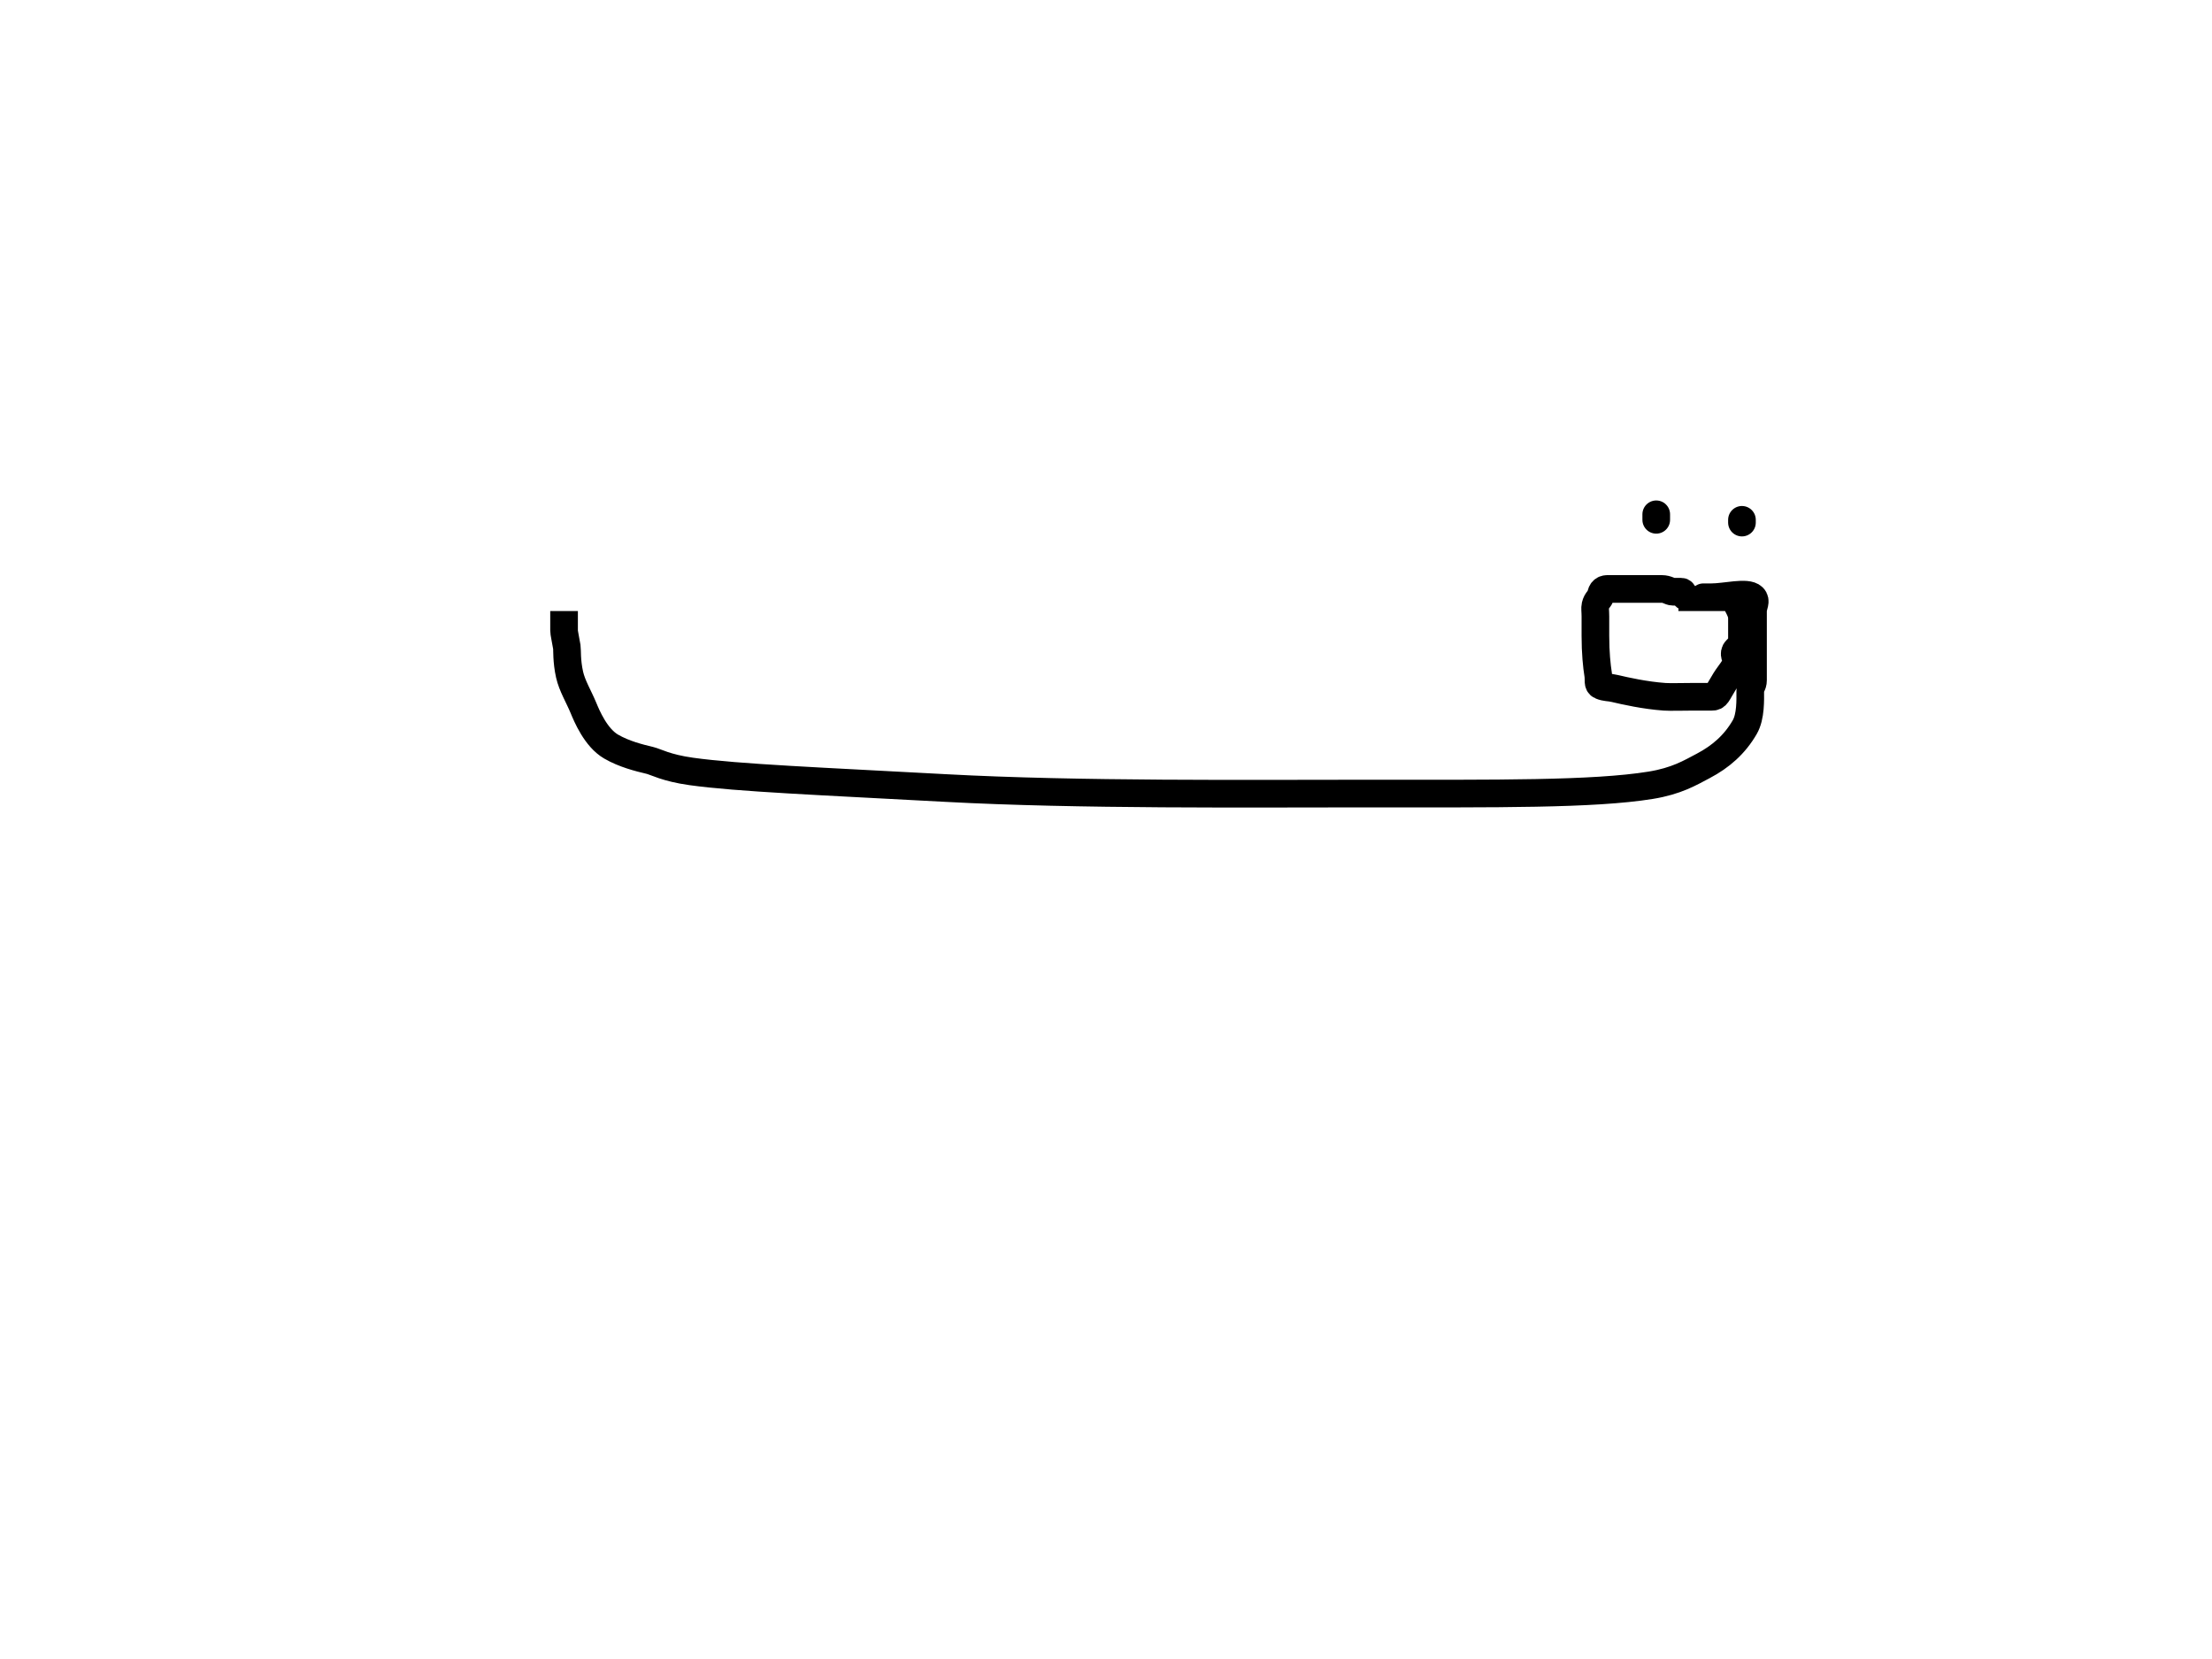
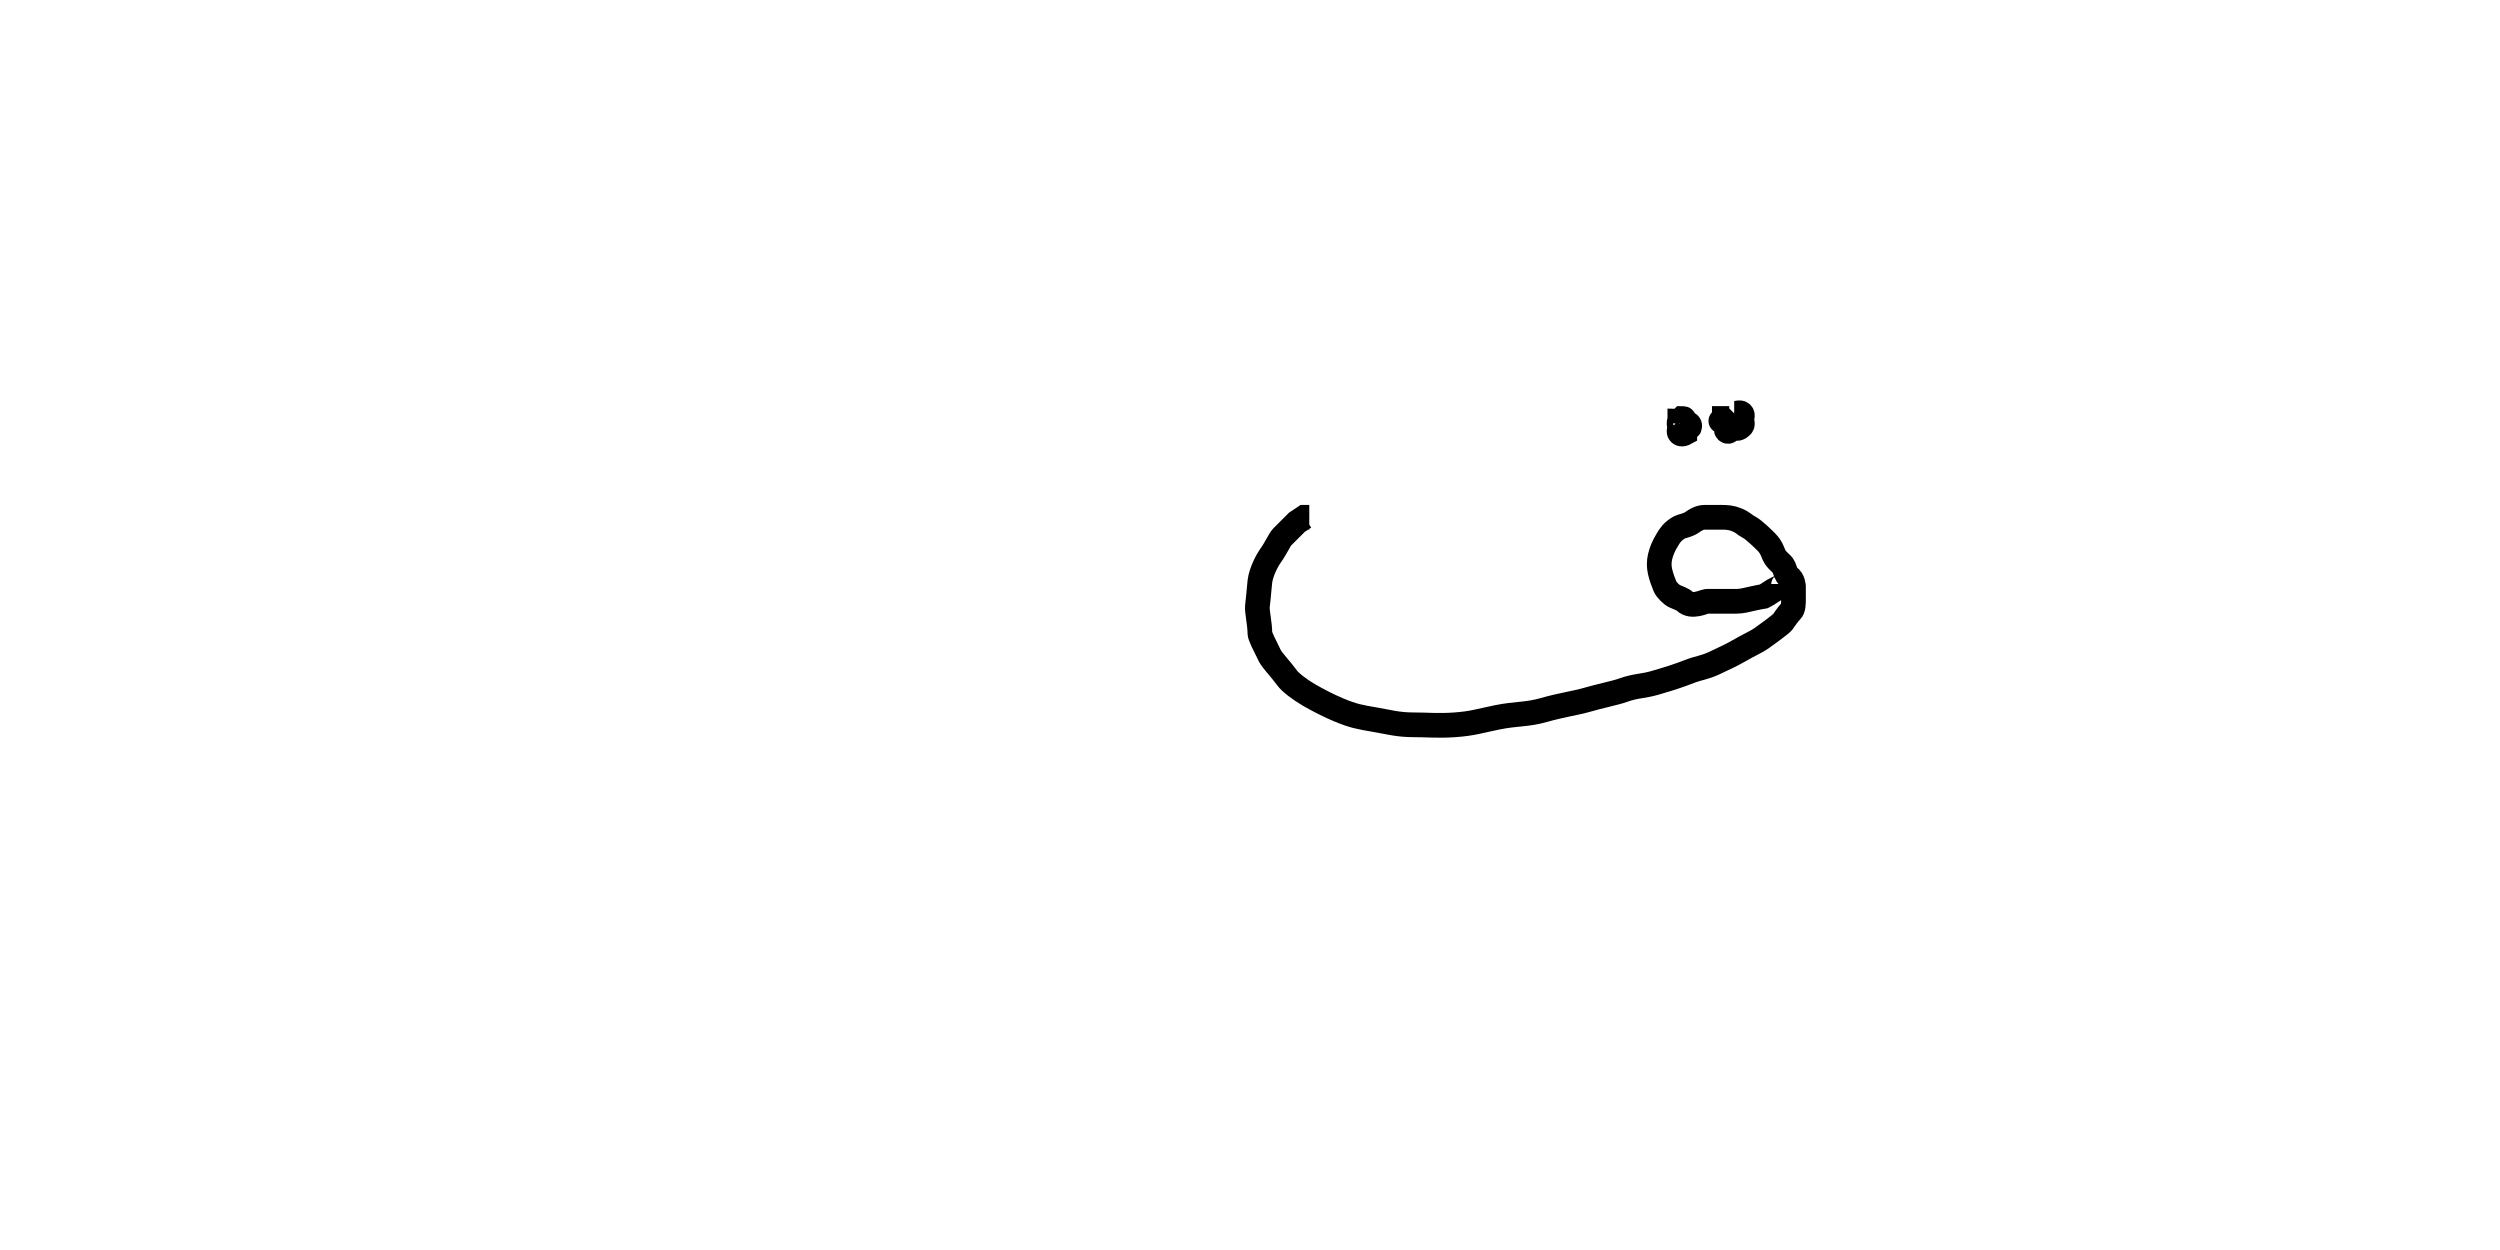
- <svg xmlns="http://www.w3.org/2000/svg" width="800" height="600" stroke="null">
-   <g stroke="null">
-     <path fill="none" stroke="#000" id="svg_1" d="m-150,108c0,-1 0,-2 0,-5l4,-6l6,-2" />
-     <path d="m612,221c0,-1 0.383,-2.076 0,-3c-0.541,-1.307 -1.076,-1.617 -2,-2c-1.307,-0.541 -1,-2 -2,-2c-1,0 -2,0 -3,0c-1,0 -2,-1 -4,-1c-1,0 -2,0 -4,0c-2,0 -4,0 -5,0c-2,0 -3,0 -5,0c-2,0 -3,0 -5,0c-1,0 -2.486,-0.176 -3,2c-0.46,1.946 -1.486,1.824 -2,4c-0.23,0.973 0,2 0,4c0,2 0,4 0,7c0,6 0.493,10.879 1,14c0.32,1.974 -0.307,3.459 1,4c1.848,0.765 2.824,0.486 5,1c3.893,0.919 10.947,2.499 18,3c1.995,0.142 7,0 10,0c2,0 3,0 4,0c1,0 2,0 3,0c2,0 1.675,-0.62 5,-6c1.487,-2.406 4,-5 4,-7c0,-1 -1.414,-2.586 0,-4c0.707,-0.707 2,-2 2,-3c0,-1 0,-4 0,-5c0,-1 0,-2 0,-3c0,-1 0,-2 -1,-4c-1,-2 -2,-4 -3,-4c-1,0 -2,0 -3,0c-1,0 -2,0 -3,0c-1,0 -2,0 -3,0c-2,0 -1,0 2,0c5,0 12.879,-2.121 15,0c1.414,1.414 0,3 0,5c0,1 0,5 0,9c0,2 0,5 0,8c0,4 0,5 0,8c0,2 -1,2 -1,4c0,3 0.245,9.132 -2,13c-3.619,6.237 -8.618,10.643 -15,14c-4.766,2.507 -9.636,5.48 -19,7c-20.729,3.364 -56,3 -102,3c-43,0 -105.029,0.598 -153,-2c-45.034,-2.439 -75.134,-3.645 -92,-6c-9.131,-1.275 -12.824,-3.486 -15,-4c-3.893,-0.919 -9.347,-2.289 -14,-5c-5.532,-3.224 -8.79,-11.078 -10,-14c-1.711,-4.132 -4.095,-7.977 -5,-12c-1.119,-4.975 -0.84,-9.013 -1,-10c-0.507,-3.121 -1,-5 -1,-6c0,-2 0,-3 0,-4l0,-1l0,-2" id="svg_19" stroke-width="10" stroke="#000" fill="none" />
-     <polyline stroke-linecap="round" id="svg_21" points="630,188 630,189 " stroke-width="10" stroke="#000" fill="none" />
-     <polyline stroke-linecap="round" id="svg_22" points="599,186 599,187 599,188 " stroke-width="10" stroke="#000" fill="none" />
+ <svg xmlns="http://www.w3.org/2000/svg" width="1012" height="506">
+   <g id="Layer_1">
+     <path fill="none" stroke="#000" stroke-width="10" id="svg_6" d="m722,236.4c0,0 0,1 -1,1c0,0 -1.076,0.617 -2,1c-1.307,0.541 -3,2 -5,3c0,0 -2.824,0.486 -5,1c-1.946,0.46 -4,1 -6,1c-4,0 -8,0 -12,0c-1,0 -6.172,2.828 -9,0c-0.707,-0.707 -3.076,-1.617 -4,-2c-1.307,-0.541 -3.459,-2.693 -4,-4c-0.765,-1.848 -1.486,-3.824 -2,-6c-0.46,-1.946 -0.46,-4.053 0,-6c0.514,-2.176 1.337,-4.31 3,-7c0.743,-1.203 1.821,-3.299 5,-5c0.882,-0.472 3.186,-0.693 5,-2c1.147,-0.827 3,-2 5,-2c1,0 4,0 7,0c2,0 3.934,0.144 6,1c2.922,1.21 3,2 5,3c2,1 6,5 7,6c2,2 2.617,4.076 3,5c1.082,2.613 3.459,3.693 4,5c0.765,1.848 1.149,3.474 2,4c1.902,1.176 2,4 2,4c0,2 0,4 0,5c0,2 0,4 -1,5c-2,2 -2.906,4.103 -4,5c-2.788,2.286 -5.705,4.346 -8,6c-1.814,1.307 -5.132,2.755 -9,5c-3.118,1.81 -5.485,2.851 -10,5c-3.723,1.772 -6.916,2.189 -9,3c-6.785,2.639 -9.838,3.466 -15,5c-4.888,1.453 -7.943,1.148 -13,3c-2.969,1.088 -8.928,2.232 -15,4c-3.959,1.153 -10,2 -17,4c-7,2 -11.101,1.388 -19,3c-7.133,1.456 -9.947,2.499 -17,3c-6.982,0.496 -11,0 -17,0c-6,0 -9.974,-1.139 -15,-2c-6.97,-1.194 -9.157,-1.58 -15,-4c-4.132,-1.711 -8.882,-4.19 -12,-6c-3.868,-2.245 -7.693,-5.186 -9,-7c-2.481,-3.442 -6,-7 -7,-9c-2,-4 -4,-8 -4,-9c0,-4 -1.244,-9.015 -1,-11c0.504,-4.092 0.756,-8.015 1,-10c0.504,-4.092 3.173,-8.853 4,-10c2.615,-3.628 4,-7 5,-8c3,-3 5,-5 6,-6l3,-2l2,0" />
+     <path fill="none" stroke="#000" stroke-width="10" id="svg_7" d="m681,172.4c1,0 1,-1 1,-1c1,0 2,0 2,1c0,1 -0.293,0.293 -1,1c-0.707,0.707 -1,1 -1,2c0,0 -1.293,0.707 -2,0c-0.707,-0.707 0,-2 0,-2c0,-1 -0.707,-2.293 0,-3c0.707,-0.707 1,-1 1,-1c1,0 0.707,0.293 0,1c-0.707,0.707 0,0 -1,0l0,1l-1,0" />
+     <path d="m700,169.4c-1,0 -2,0 -2,0c0,0 0,1 -1,1c-1,0 0,0 1,0c0,0 0.293,0.293 1,1c0.707,0.707 -0.707,2.293 0,3c0.707,0.707 1.293,-0.293 2,-1c0.707,-0.707 1,0 1,0c1,0 1.586,0.414 3,-1c0.707,-0.707 0,-2 0,-3c0,0 0.707,-1.293 0,-2c-0.707,-0.707 -2,0 -3,0l0,0" id="svg_1" stroke-width="10" stroke="#000" fill="none" />
  </g>
</svg>
